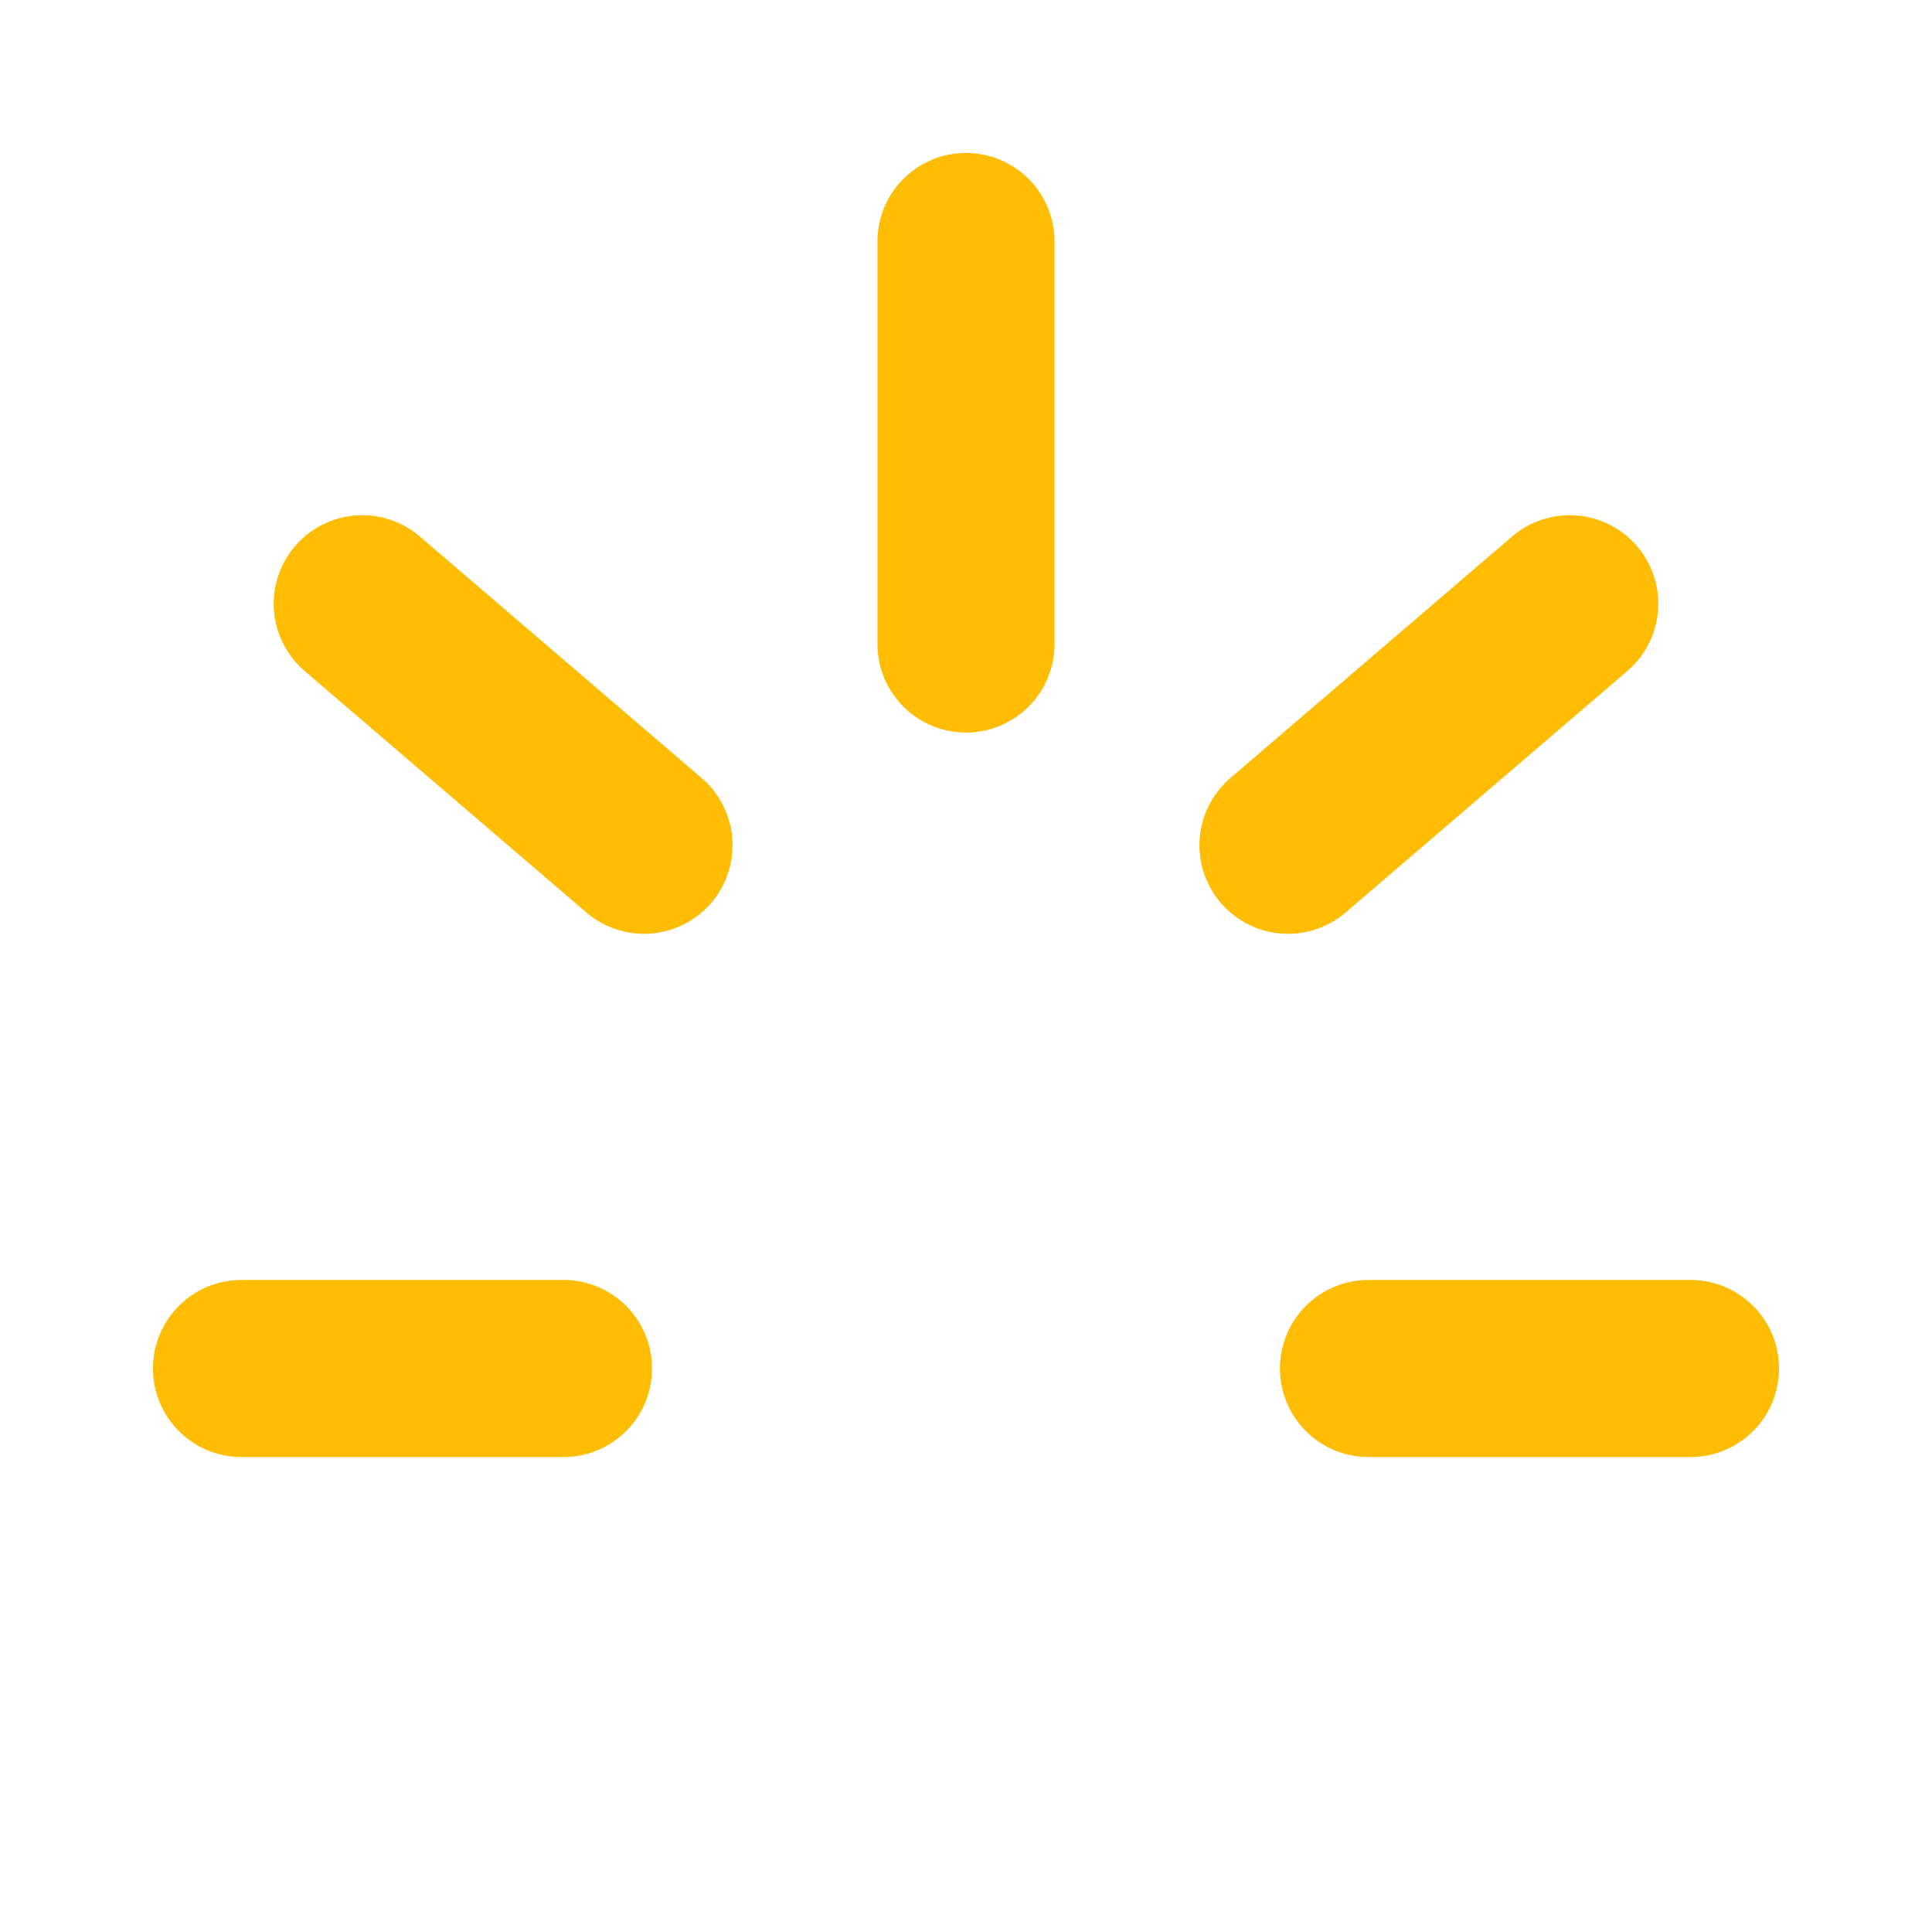
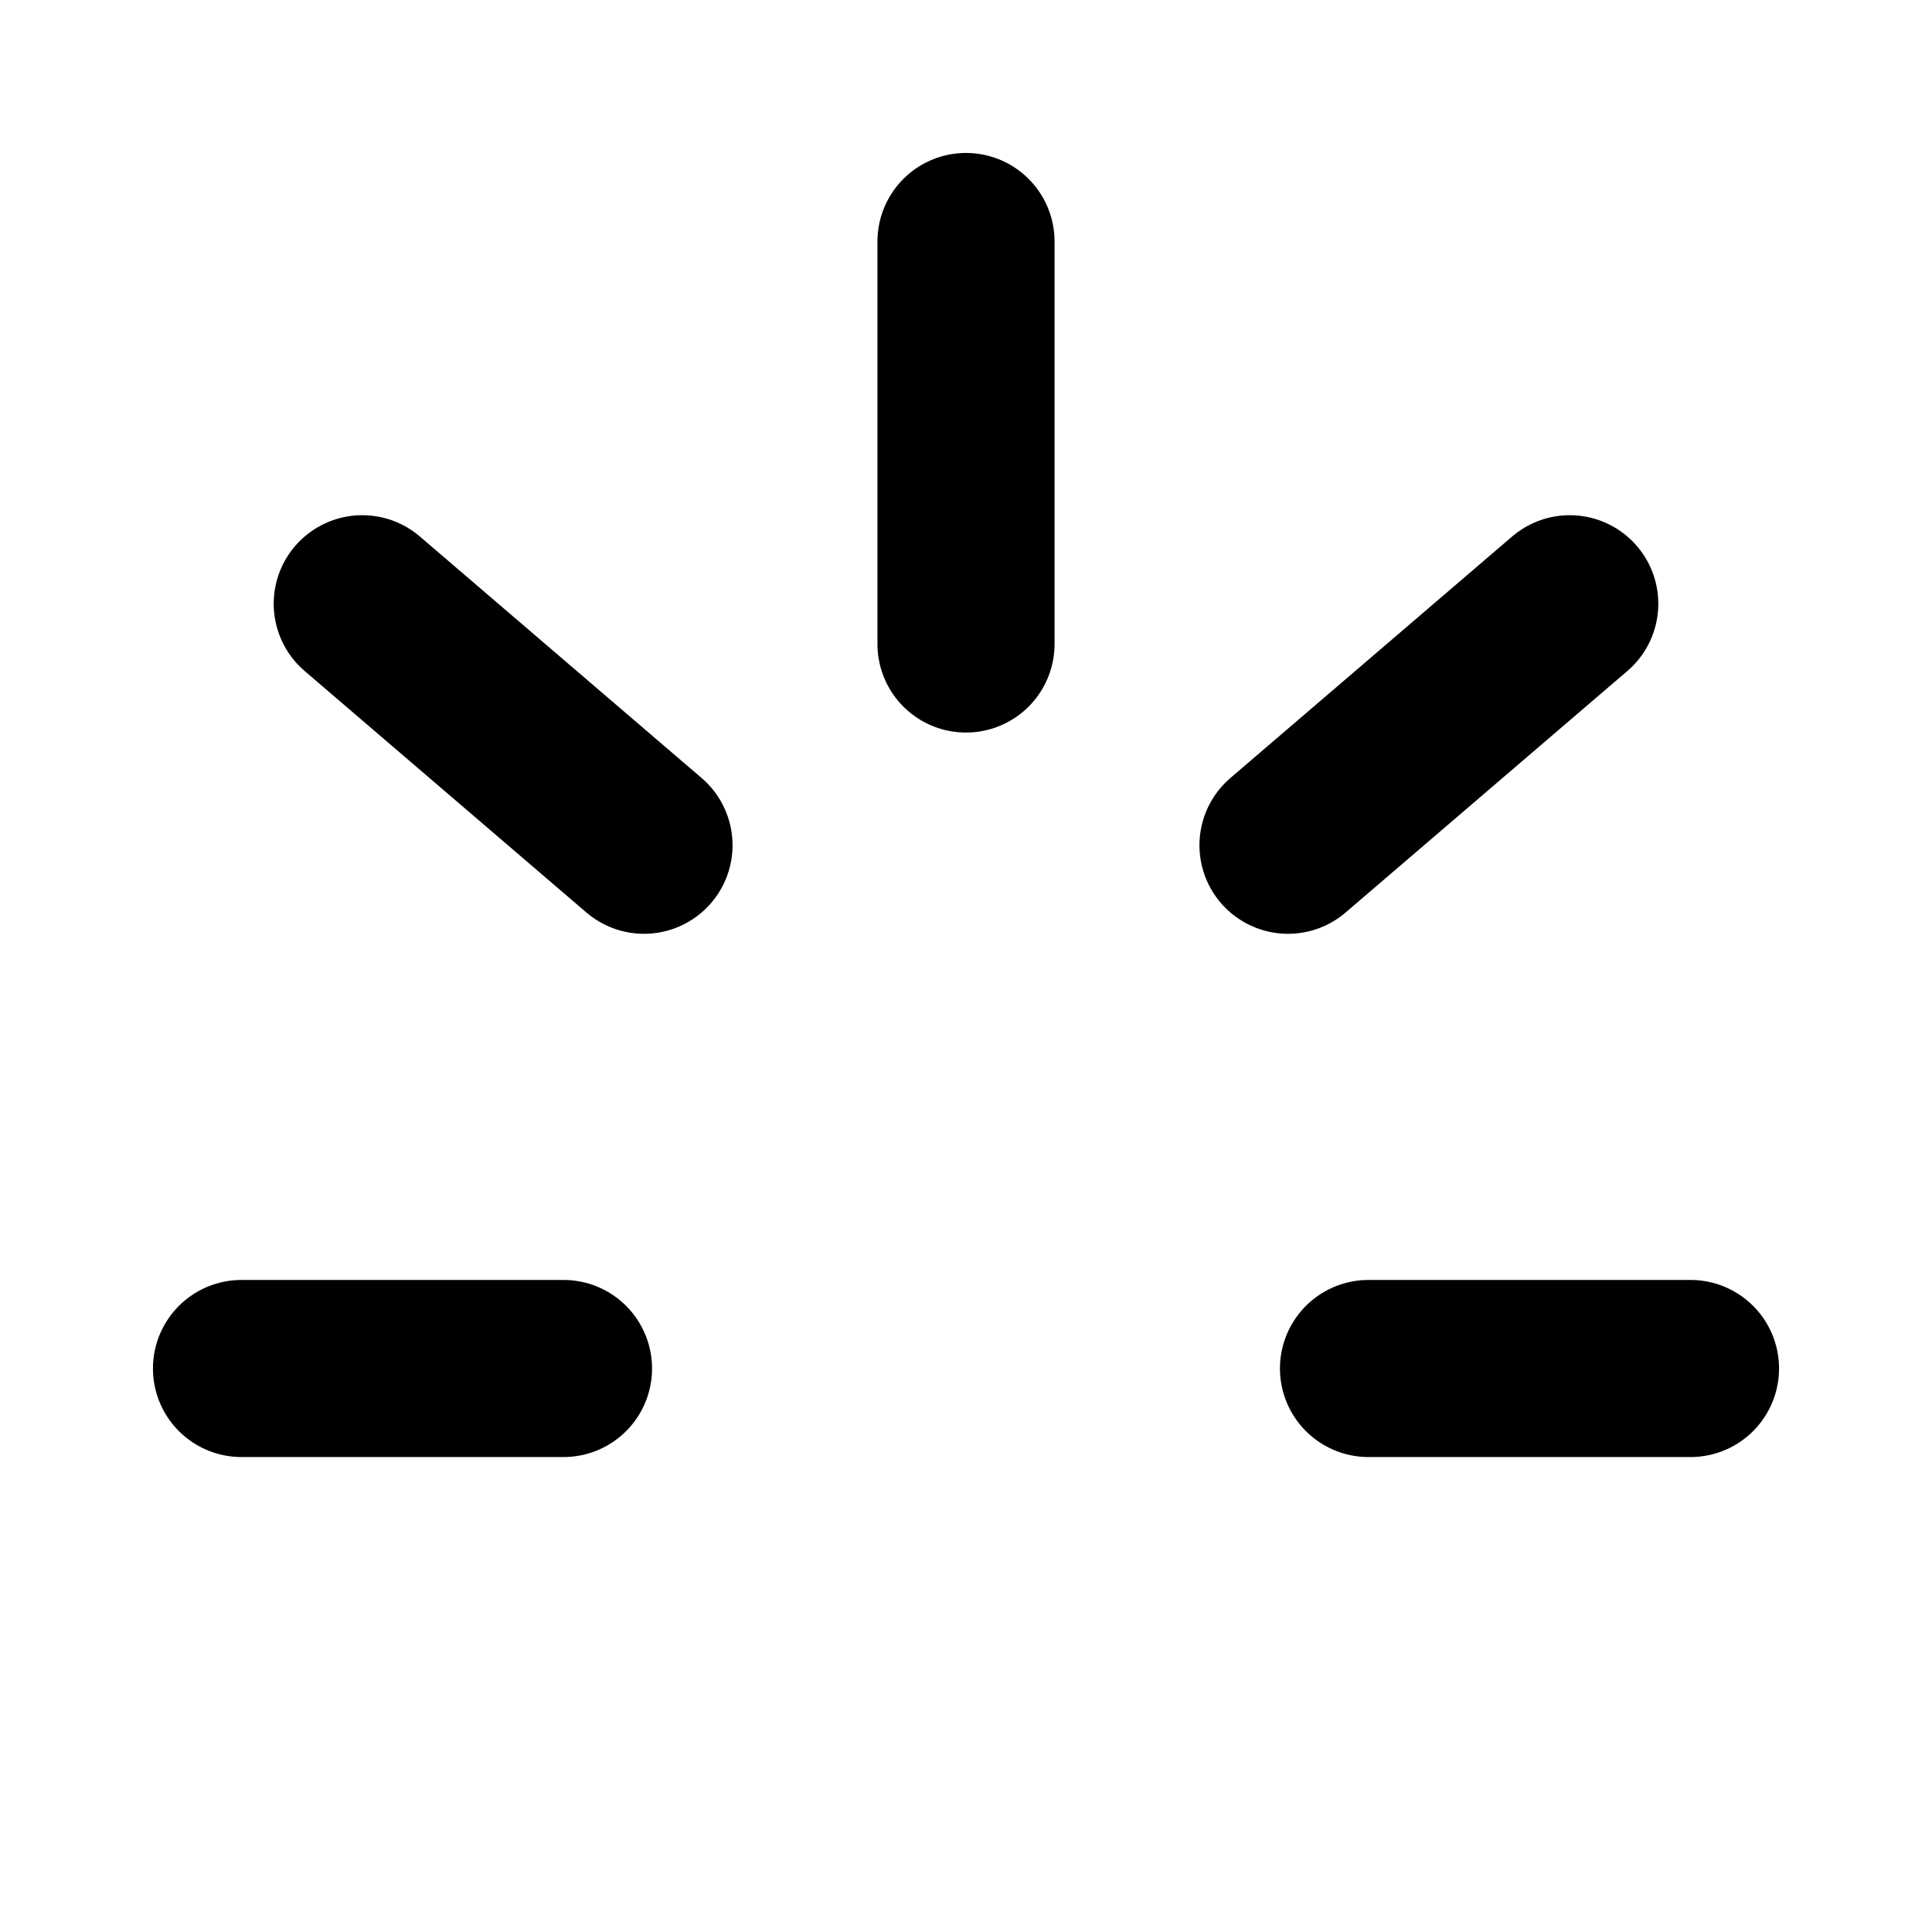
<svg xmlns="http://www.w3.org/2000/svg" viewBox="0 0 24 24" width="22" height="22">
-   <g fill="none" stroke="#febd02" stroke-width="2.2" stroke-linecap="round">
+   <g fill="none" stroke="#000" stroke-width="2.2" stroke-linecap="round">
    <path d="M12 3v5M4.5 7.5l3.5 3M19.5 7.5l-3.5 3M7 17h-4M21 17h-4" />
  </g>
</svg>
